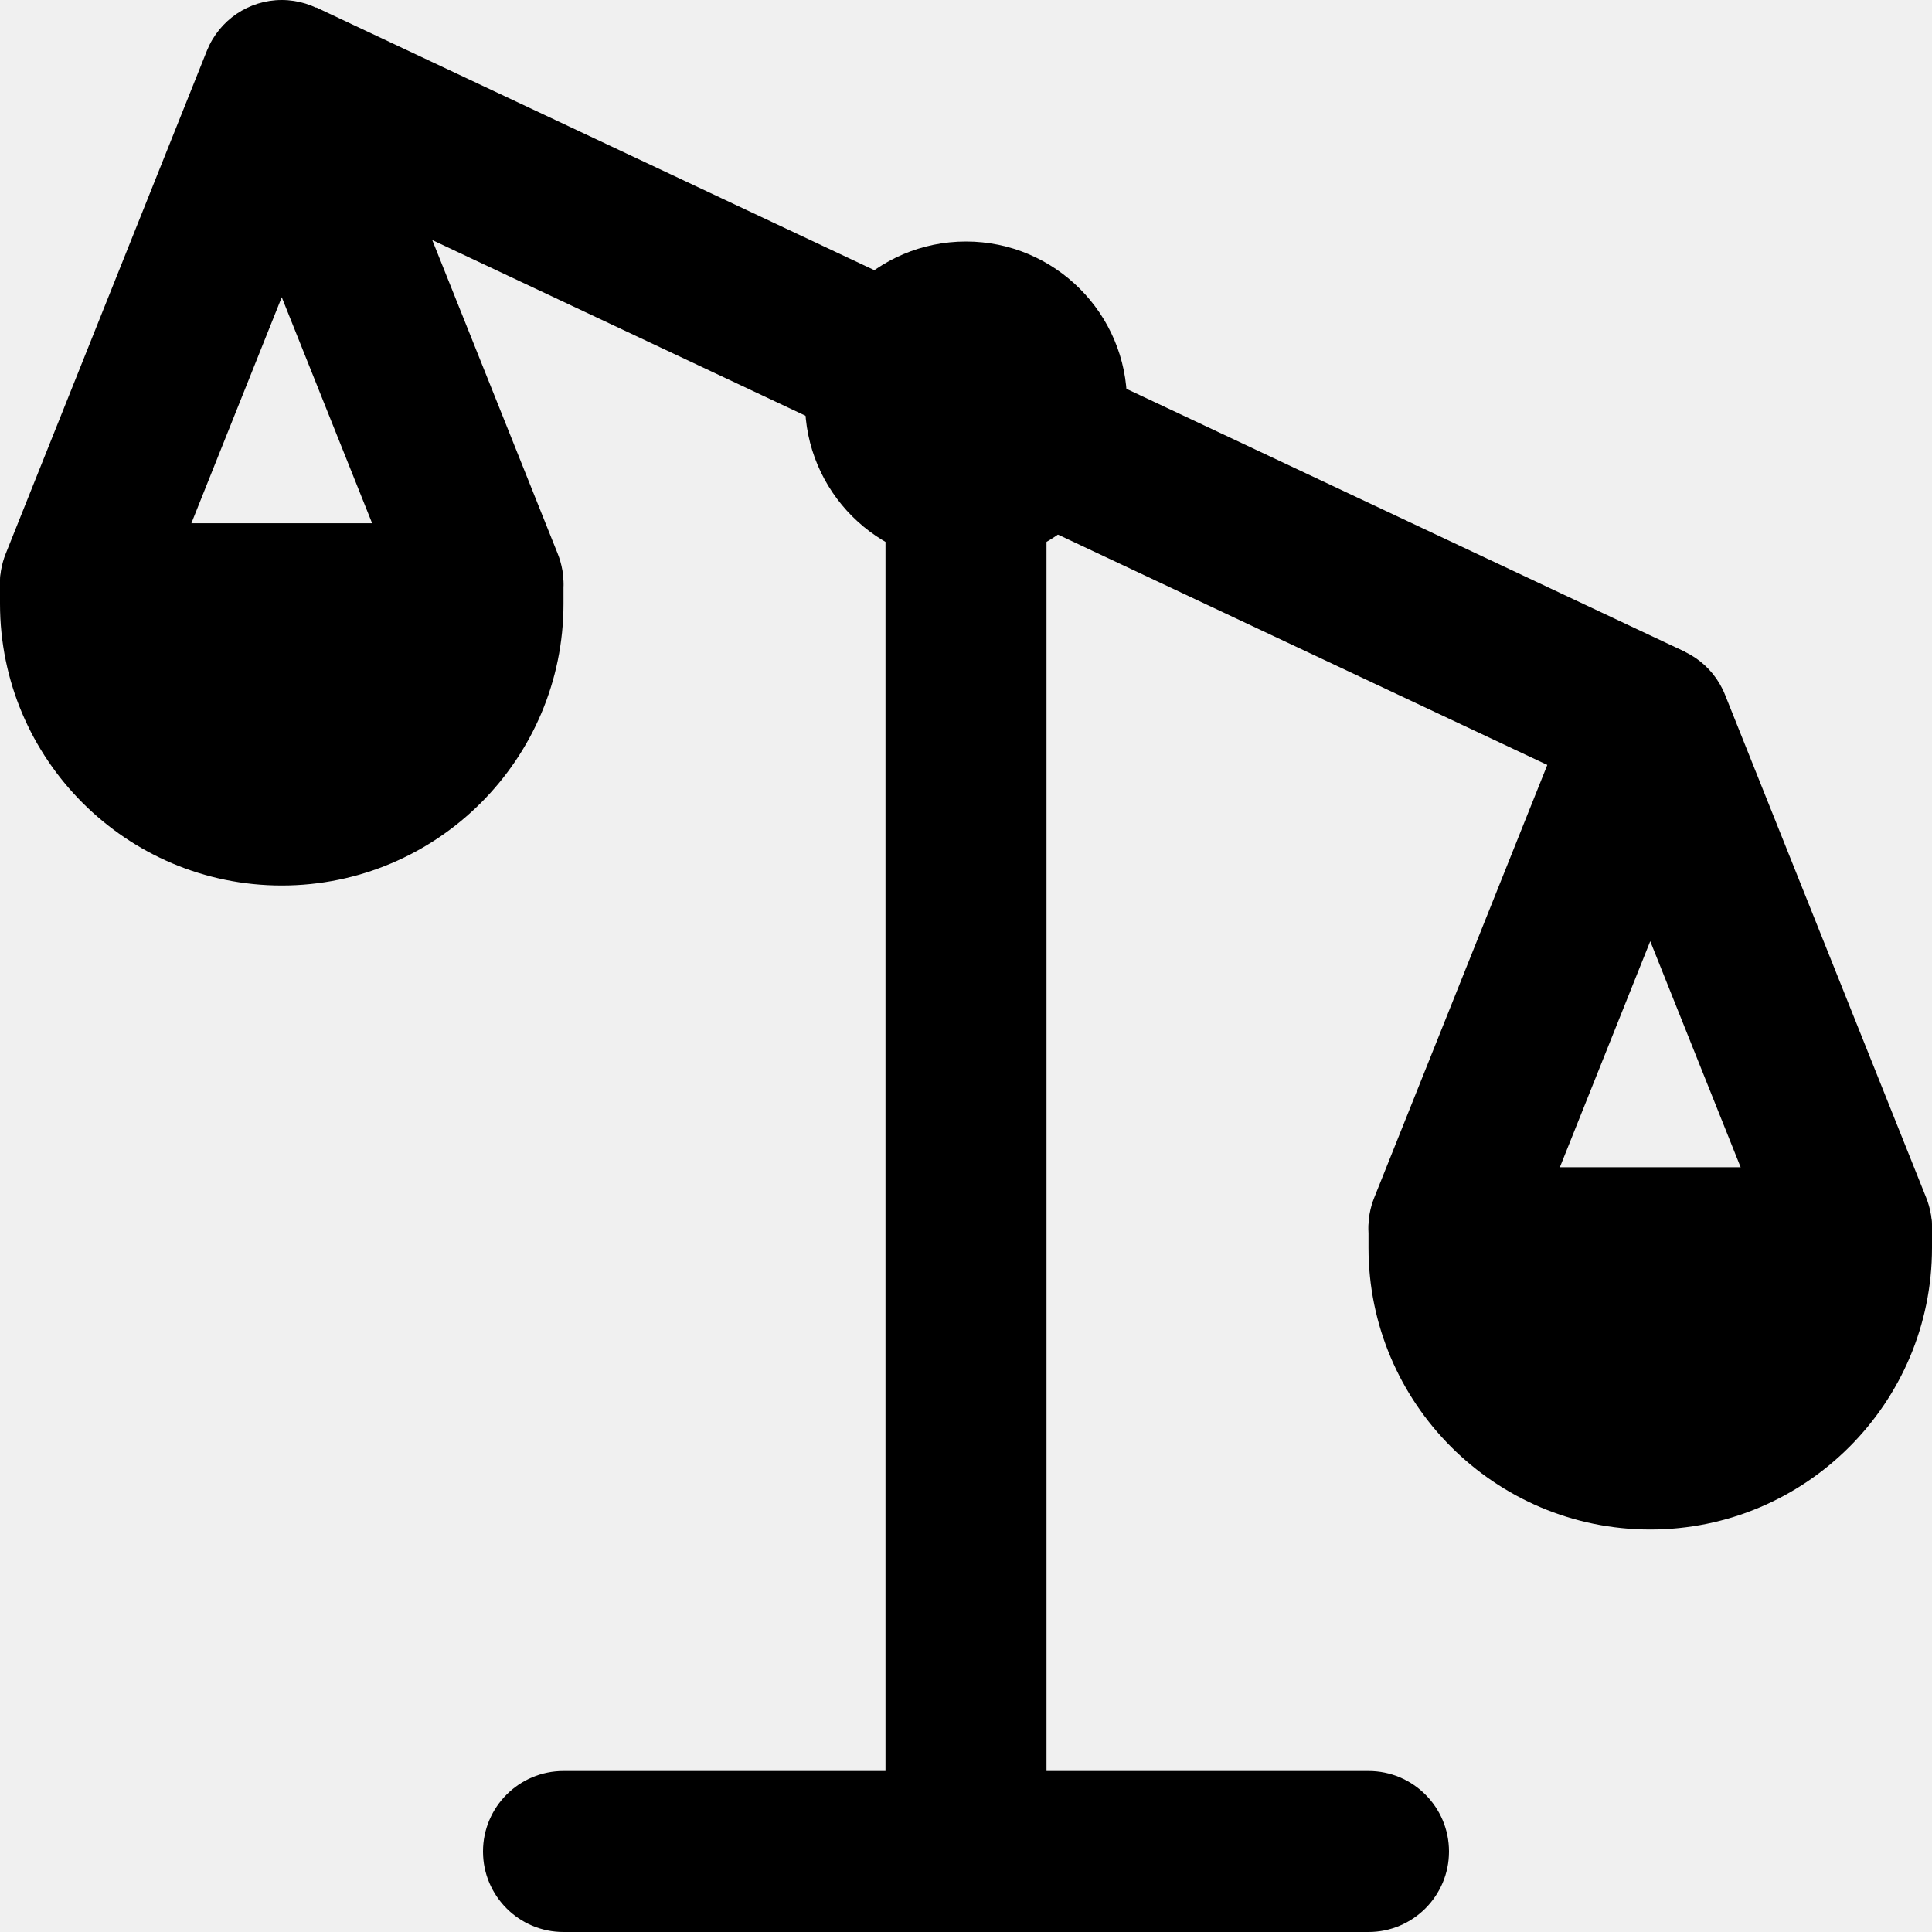
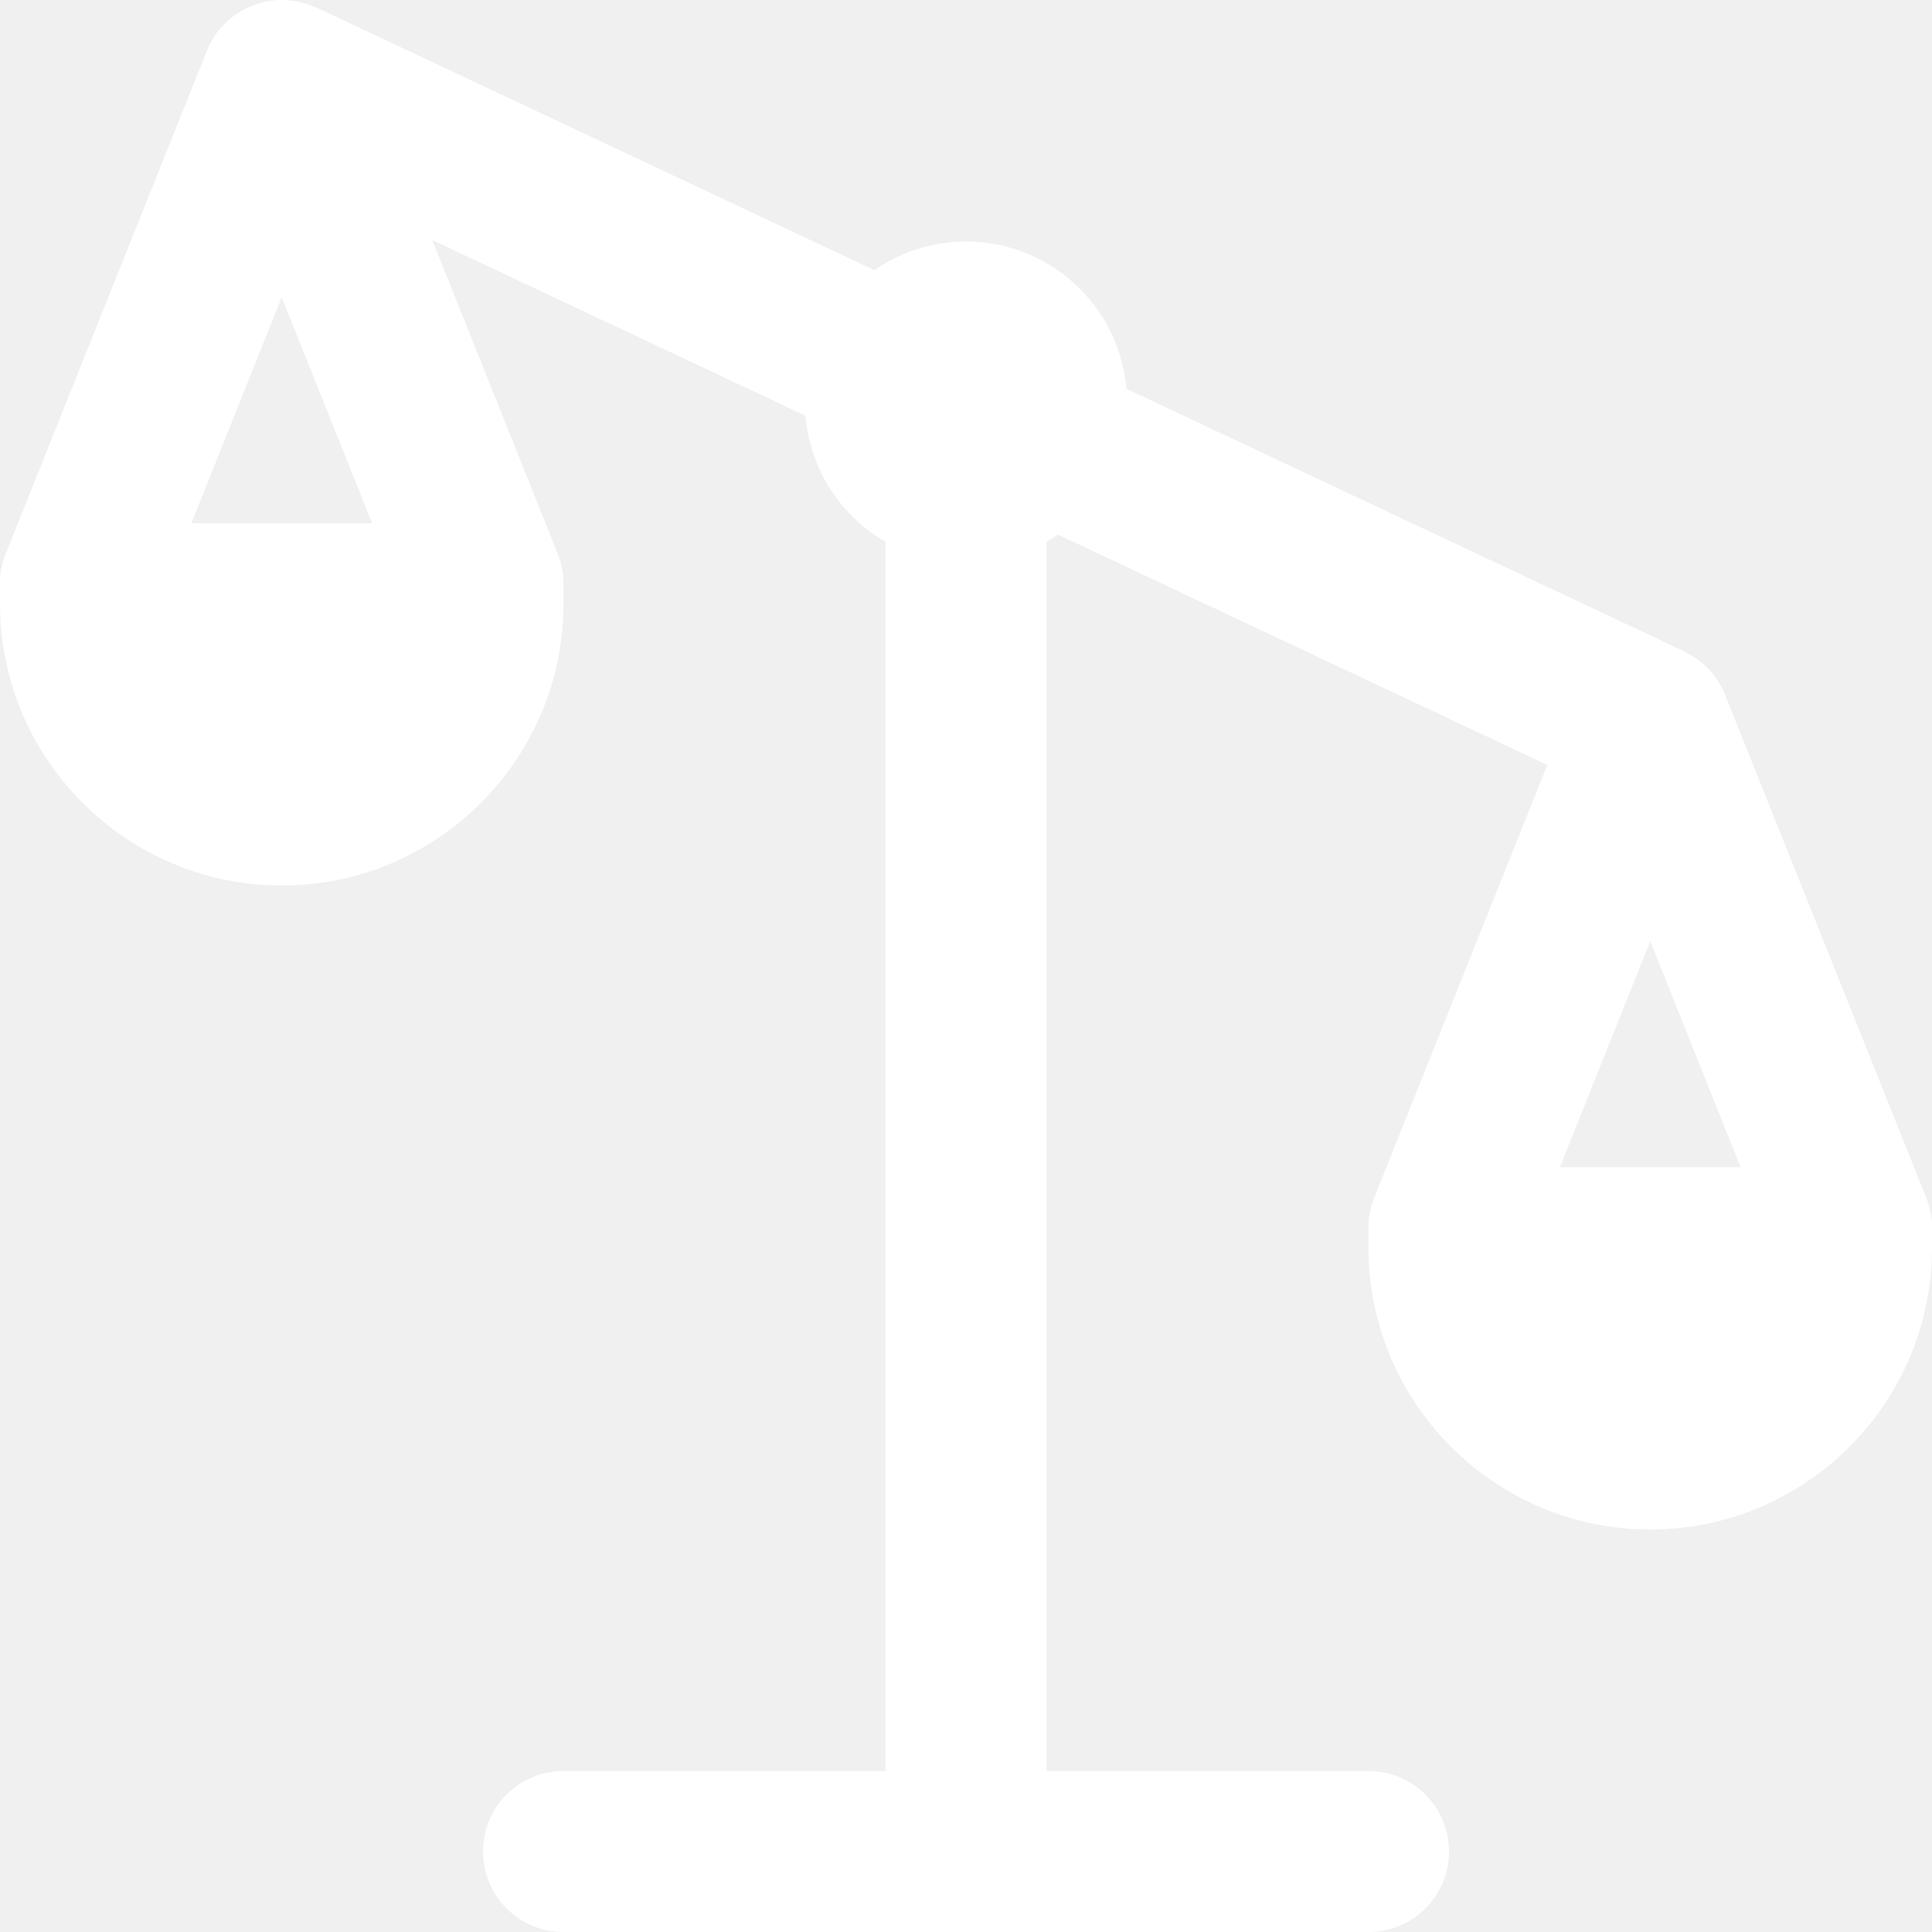
<svg xmlns="http://www.w3.org/2000/svg" id="bold" height="512" viewBox="0 0 24 24" width="512">
-   <path d="m12 23.5c.552 0 1-.448 1-1v-16c0-.552-.448-1-1-1s-1 .448-1 1v16c0 .552.448 1 1 1z" />
-   <path d="m7 24h10c.552 0 1-.448 1-1s-.448-1-1-1h-10c-.552 0-1 .448-1 1s.448 1 1 1z" />
-   <path d="m10 5c0-1.103.897-2 2-2s2 .897 2 2-.897 2-2 2-2-.897-2-2z" />
-   <path d="m17 15.5v-.25c0-.414.336-.75.75-.75h5.5c.414 0 .75.336.75.75v.25c0 1.93-1.57 3.5-3.5 3.5s-3.5-1.57-3.5-3.5z" />
-   <path d="m18 16.25c.397 0 .772-.238.929-.629l1.571-3.929 1.571 3.929c.206.512.787.761 1.3.557.513-.206.762-.787.557-1.3l-2.5-6.25c-.152-.379-.519-.628-.928-.628s-.776.249-.929.628l-2.5 6.25c-.205.513.044 1.095.557 1.3.122.049.248.072.372.072z" />
-   <path d="m0 7.5v-.25c0-.414.336-.75.75-.75h5.5c.414 0 .75.336.75.75v.25c0 1.93-1.57 3.5-3.5 3.5s-3.5-1.57-3.5-3.5z" />
-   <path d="m1 8.25c.397 0 .772-.238.929-.629l1.571-3.929 1.571 3.929c.206.512.787.761 1.3.557.513-.206.762-.787.557-1.3l-2.5-6.25c-.152-.379-.519-.628-.928-.628s-.776.249-.929.628l-2.5 6.25c-.205.513.044 1.095.557 1.3.122.049.248.072.372.072z" />
-   <path d="m11-4.394h2v18.788h-2z" transform="matrix(.426 -.905 .905 .426 2.366 13.729)" />
+   <path d="m12 23.5c.552 0 1-.448 1-1v-16c0-.552-.448-1-1-1s-1 .448-1 1v16c0 .552.448 1 1 1z" fill="#fff" />
+   <path d="m7 24h10c.552 0 1-.448 1-1s-.448-1-1-1h-10c-.552 0-1 .448-1 1s.448 1 1 1z" fill="#fff" />
+   <path d="m10 5c0-1.103.897-2 2-2s2 .897 2 2-.897 2-2 2-2-.897-2-2z" fill="#fff" />
+   <path d="m17 15.5v-.25c0-.414.336-.75.75-.75h5.5c.414 0 .75.336.75.75v.25c0 1.93-1.57 3.5-3.5 3.5s-3.5-1.57-3.5-3.5z" fill="#fff" />
+   <path d="m18 16.25c.397 0 .772-.238.929-.629l1.571-3.929 1.571 3.929c.206.512.787.761 1.3.557.513-.206.762-.787.557-1.3l-2.5-6.25c-.152-.379-.519-.628-.928-.628s-.776.249-.929.628l-2.5 6.25c-.205.513.044 1.095.557 1.3.122.049.248.072.372.072z" fill="#fff" />
+   <path d="m0 7.5v-.25c0-.414.336-.75.75-.75h5.5c.414 0 .75.336.75.75v.25c0 1.93-1.57 3.5-3.5 3.5s-3.5-1.57-3.5-3.5z" fill="#fff" />
+   <path d="m1 8.25c.397 0 .772-.238.929-.629l1.571-3.929 1.571 3.929c.206.512.787.761 1.3.557.513-.206.762-.787.557-1.3l-2.5-6.25c-.152-.379-.519-.628-.928-.628s-.776.249-.929.628l-2.5 6.25c-.205.513.044 1.095.557 1.3.122.049.248.072.372.072z" fill="#fff" />
+   <path d="m11-4.394h2v18.788h-2z" transform="matrix(.426 -.905 .905 .426 2.366 13.729)" fill="#fff" />
</svg>
